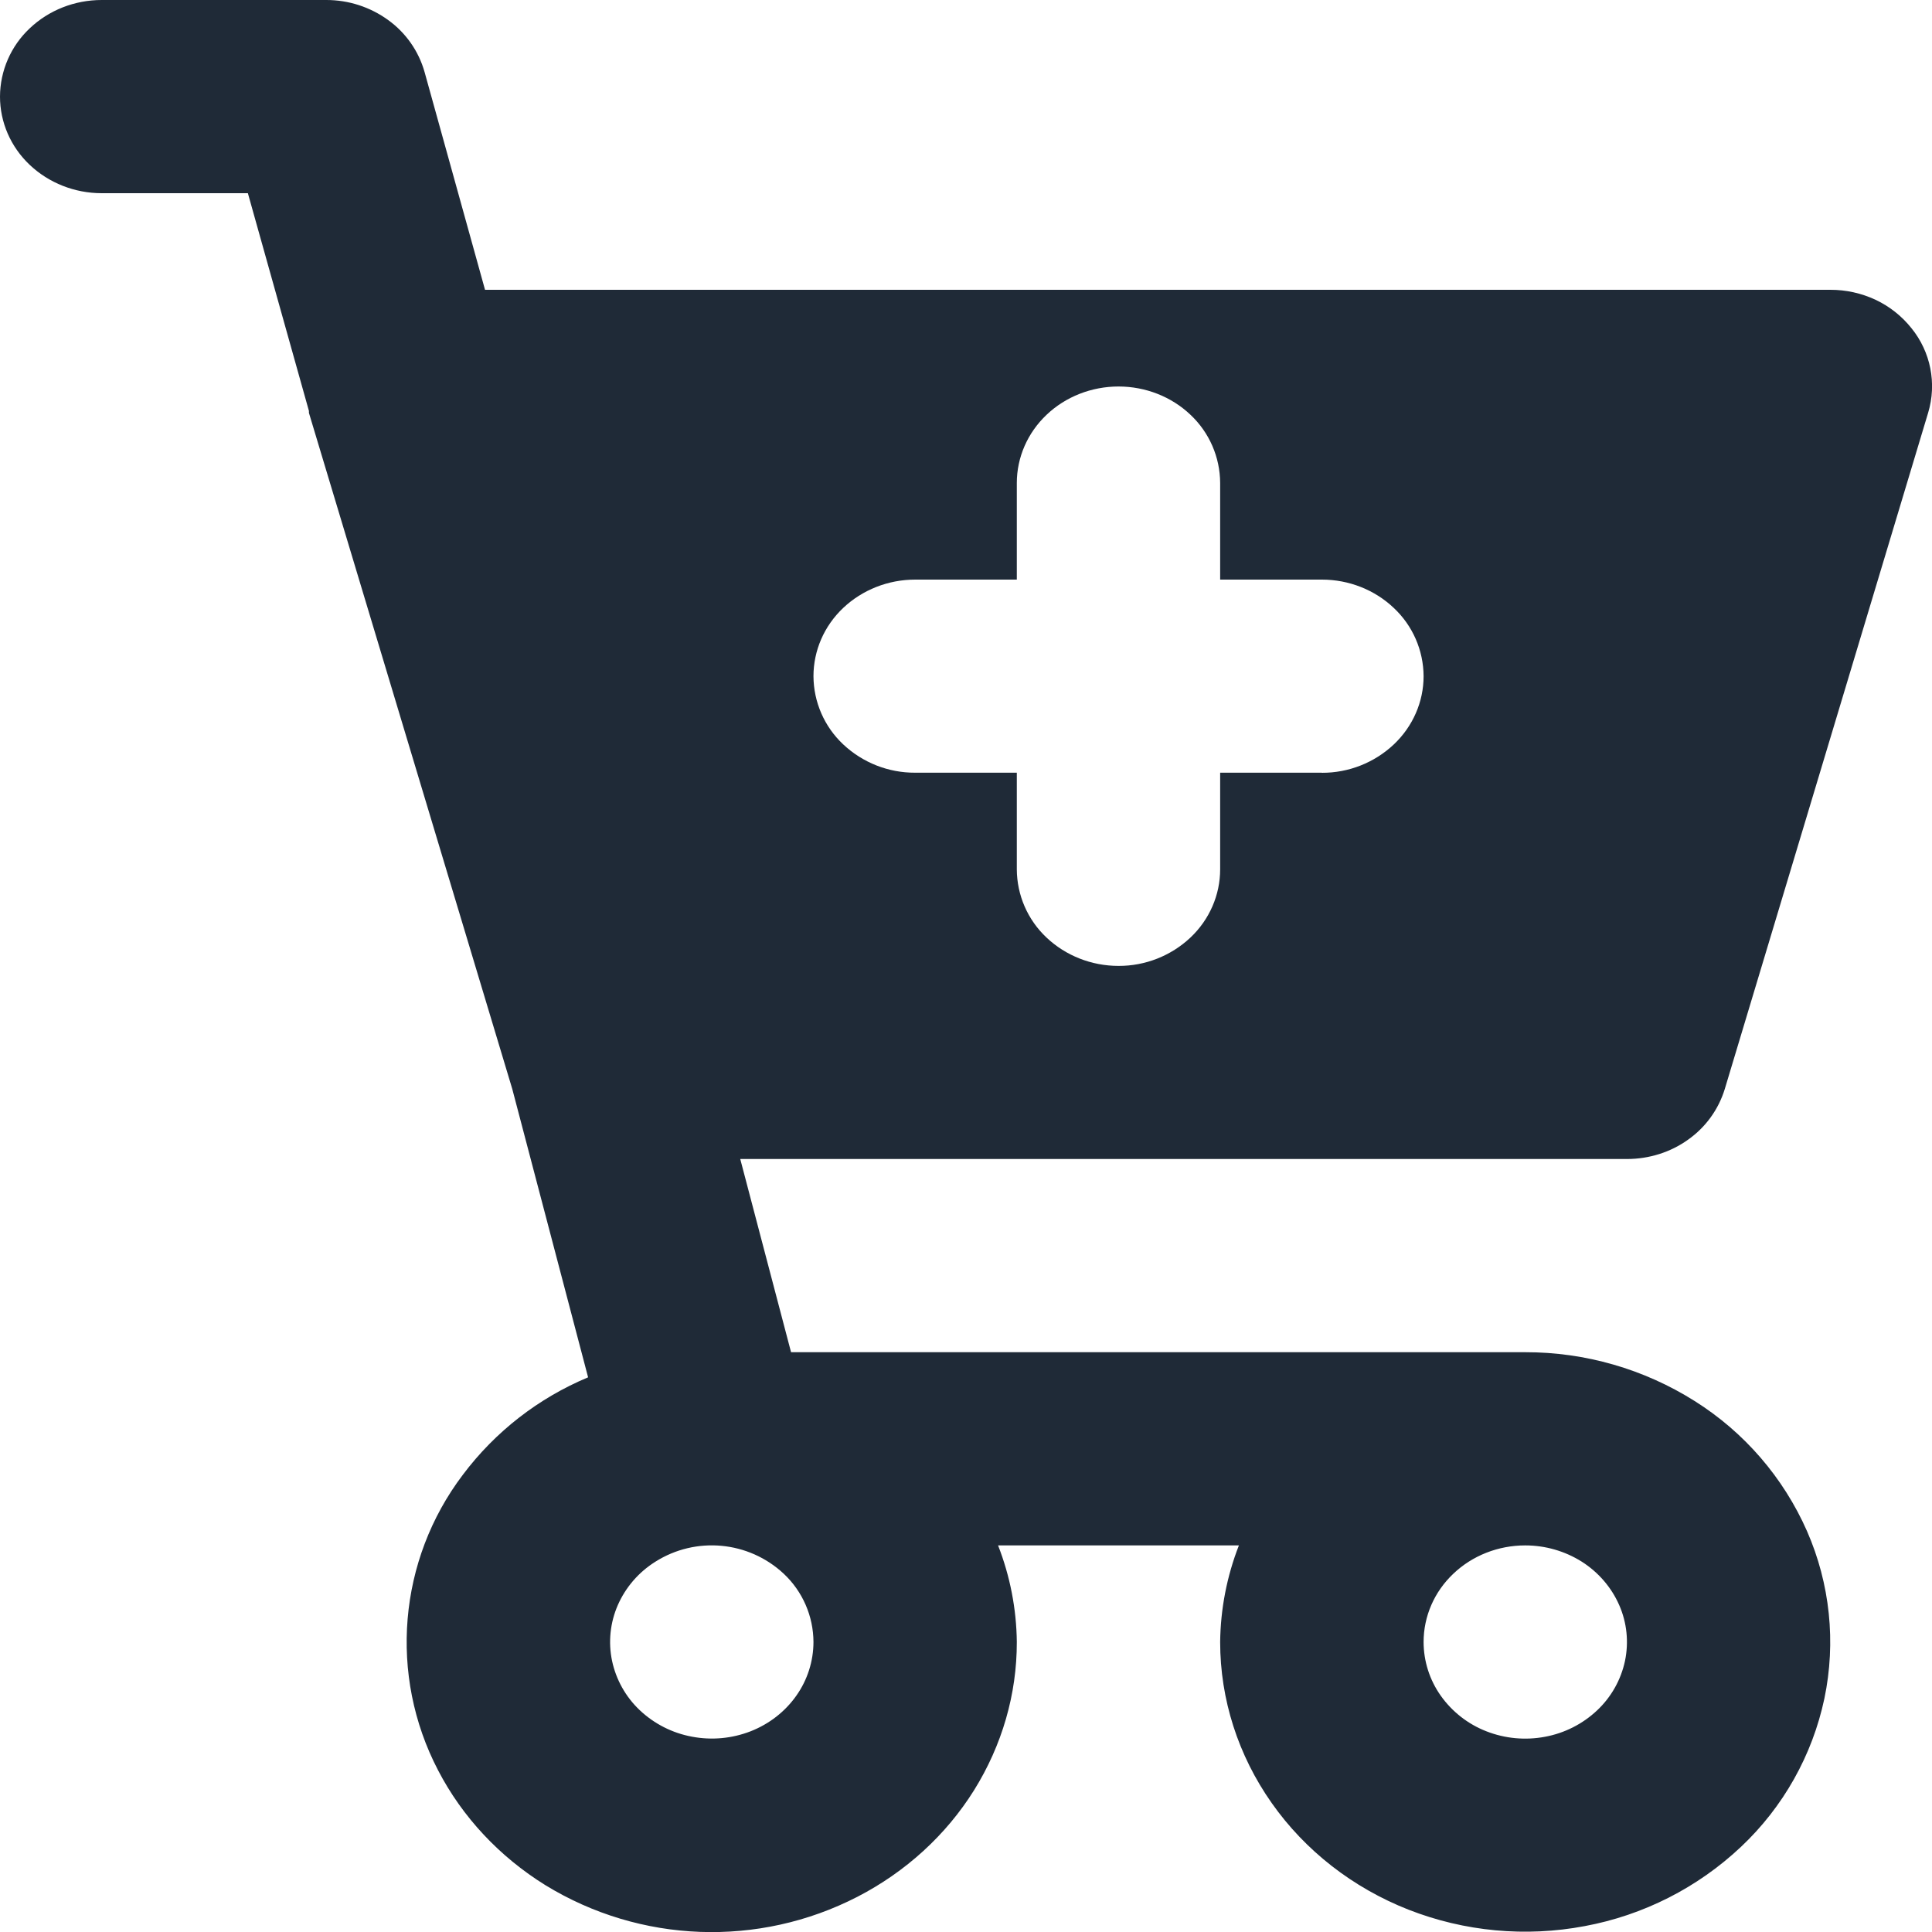
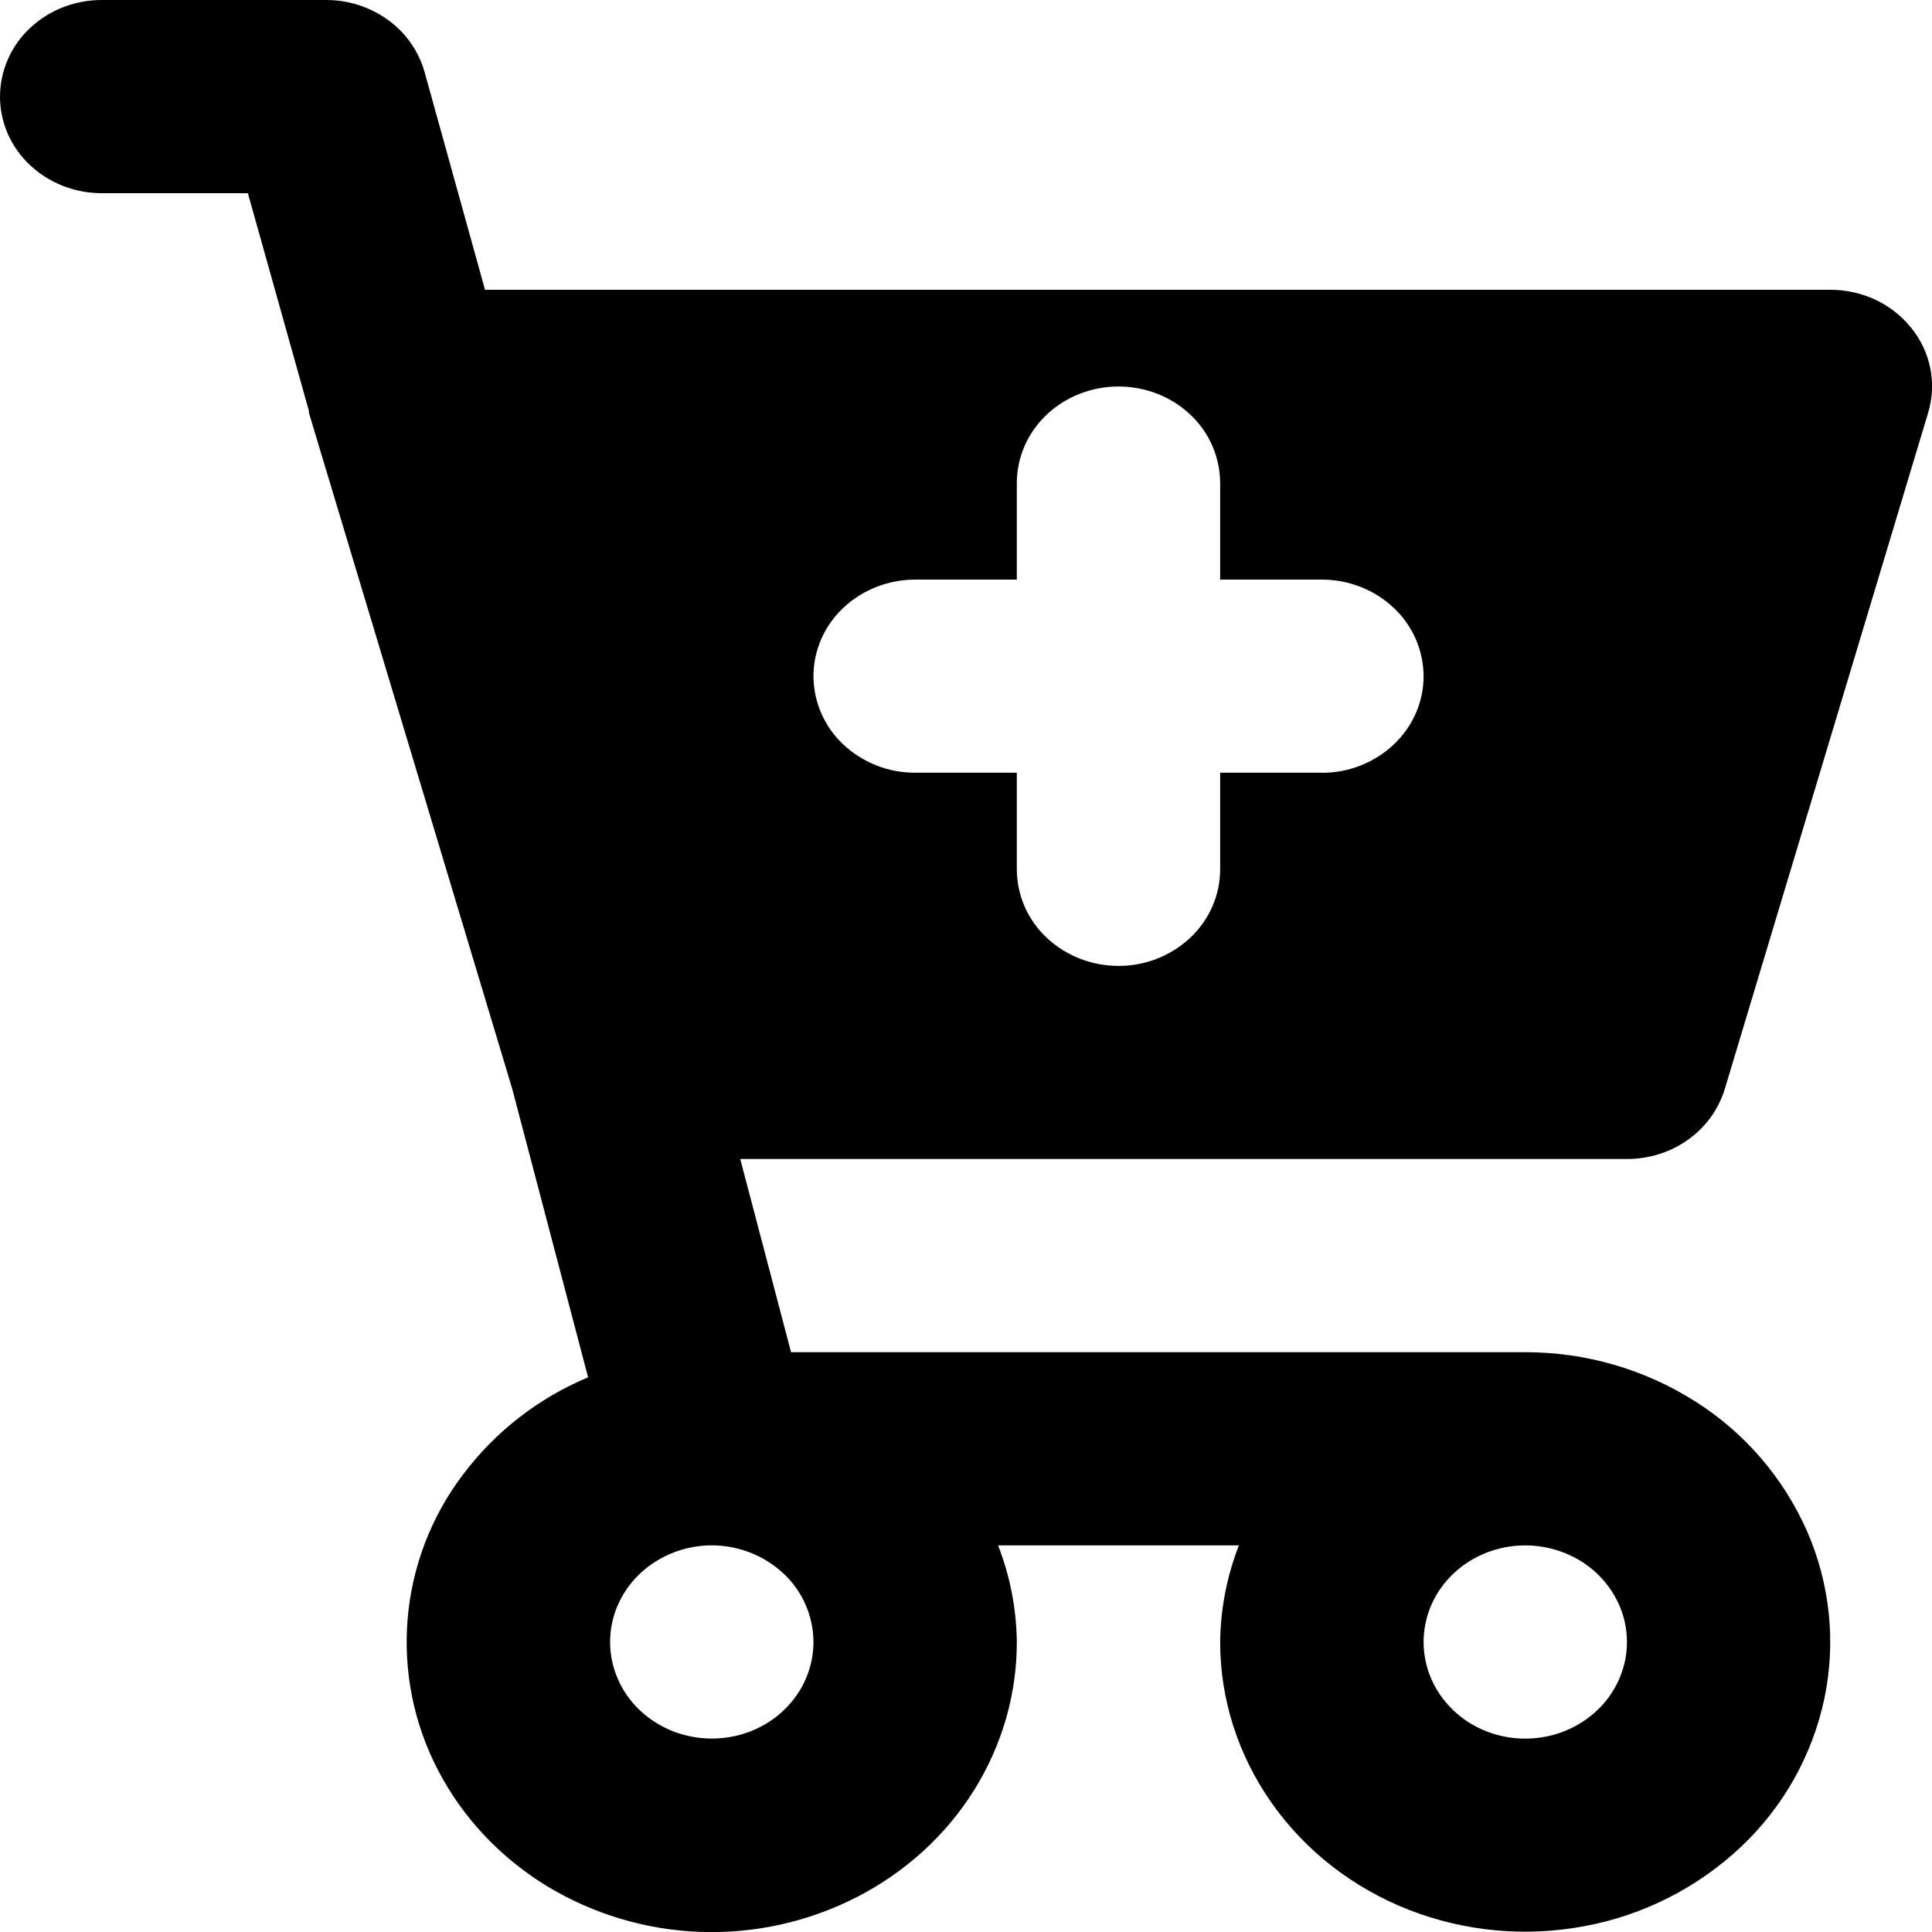
<svg xmlns="http://www.w3.org/2000/svg" fill="currentColor" viewBox="0 0 20 20">
-   <path fill="#1F2A37" d="m17.855 11.273 2.105-7a.952.952 0 0 0-.173-.876 1.042 1.042 0 0 0-.37-.293 1.098 1.098 0 0 0-.47-.104H5.021L4.395.745a.998.998 0 0 0-.376-.537A1.089 1.089 0 0 0 3.377 0H1.053C.773 0 .506.105.308.293A.975.975 0 0 0 0 1c0 .265.11.52.308.707.198.187.465.293.745.293h1.513l.632 2.254v.02l2.105 6.999.785 2.985a3.13 3.13 0 0 0-1.296 1.008 2.87 2.87 0 0 0-.257 3.06c.251.484.636.895 1.112 1.19a3.295 3.295 0 0 0 3.228.12c.5-.258.918-.639 1.208-1.103.29-.465.444-.995.443-1.535a2.834 2.834 0 0 0-.194-1h2.493a2.84 2.84 0 0 0-.194 1c0 .593.186 1.173.533 1.666.347.494.84.878 1.417 1.105a3.314 3.314 0 0 0 1.824.17 3.213 3.213 0 0 0 1.617-.82 2.95 2.95 0 0 0 .864-1.536 2.86 2.86 0 0 0-.18-1.733 3.038 3.038 0 0 0-1.162-1.346 3.278 3.278 0 0 0-1.755-.506h-7.6l-.526-2h9.179c.229 0 .452-.07.634-.201a1 1 0 0 0 .379-.524Zm-2.066 4.725a1.1 1.1 0 0 1 .585.168c.173.11.308.267.388.45.08.182.1.383.06.577a.985.985 0 0 1-.288.512 1.07 1.07 0 0 1-.54.274 1.104 1.104 0 0 1-.608-.057 1.043 1.043 0 0 1-.472-.369.965.965 0 0 1-.177-.555c0-.265.11-.52.308-.707.197-.188.465-.293.744-.293Zm-7.368 1a.965.965 0 0 1-.177.555c-.116.165-.28.293-.473.369a1.104 1.104 0 0 1-.608.056 1.07 1.07 0 0 1-.539-.273.985.985 0 0 1-.288-.512.953.953 0 0 1 .06-.578c.08-.182.214-.339.388-.448a1.092 1.092 0 0 1 1.329.124.975.975 0 0 1 .308.707Zm5.263-8.999h-1.053v1c0 .265-.11.52-.308.707a1.081 1.081 0 0 1-.744.293c-.28 0-.547-.106-.745-.293a.975.975 0 0 1-.308-.707v-1H9.474a1.08 1.08 0 0 1-.745-.293A.975.975 0 0 1 8.421 7c0-.265.11-.52.308-.707.198-.187.465-.293.745-.293h1.052V5c0-.265.111-.52.309-.707.197-.187.465-.292.744-.292.279 0 .547.105.744.292a.975.975 0 0 1 .308.707v1h1.053c.28 0 .547.106.744.293a.975.975 0 0 1 .309.707c0 .265-.111.52-.309.707a1.081 1.081 0 0 1-.744.293Z" />
+   <path fill="currentColor" d="m17.855 11.273 2.105-7a.952.952 0 0 0-.173-.876 1.042 1.042 0 0 0-.37-.293 1.098 1.098 0 0 0-.47-.104H5.021L4.395.745a.998.998 0 0 0-.376-.537A1.089 1.089 0 0 0 3.377 0H1.053C.773 0 .506.105.308.293A.975.975 0 0 0 0 1c0 .265.11.52.308.707.198.187.465.293.745.293h1.513l.632 2.254v.02l2.105 6.999.785 2.985a3.13 3.13 0 0 0-1.296 1.008 2.87 2.87 0 0 0-.257 3.06c.251.484.636.895 1.112 1.19a3.295 3.295 0 0 0 3.228.12c.5-.258.918-.639 1.208-1.103.29-.465.444-.995.443-1.535a2.834 2.834 0 0 0-.194-1h2.493a2.84 2.84 0 0 0-.194 1c0 .593.186 1.173.533 1.666.347.494.84.878 1.417 1.105a3.314 3.314 0 0 0 1.824.17 3.213 3.213 0 0 0 1.617-.82 2.95 2.95 0 0 0 .864-1.536 2.86 2.86 0 0 0-.18-1.733 3.038 3.038 0 0 0-1.162-1.346 3.278 3.278 0 0 0-1.755-.506h-7.6l-.526-2h9.179c.229 0 .452-.07.634-.201a1 1 0 0 0 .379-.524Zm-2.066 4.725a1.1 1.1 0 0 1 .585.168c.173.11.308.267.388.45.08.182.1.383.06.577a.985.985 0 0 1-.288.512 1.07 1.07 0 0 1-.54.274 1.104 1.104 0 0 1-.608-.057 1.043 1.043 0 0 1-.472-.369.965.965 0 0 1-.177-.555c0-.265.11-.52.308-.707.197-.188.465-.293.744-.293Zm-7.368 1a.965.965 0 0 1-.177.555c-.116.165-.28.293-.473.369a1.104 1.104 0 0 1-.608.056 1.07 1.07 0 0 1-.539-.273.985.985 0 0 1-.288-.512.953.953 0 0 1 .06-.578c.08-.182.214-.339.388-.448a1.092 1.092 0 0 1 1.329.124.975.975 0 0 1 .308.707Zm5.263-8.999h-1.053v1c0 .265-.11.52-.308.707a1.081 1.081 0 0 1-.744.293c-.28 0-.547-.106-.745-.293a.975.975 0 0 1-.308-.707v-1H9.474a1.08 1.08 0 0 1-.745-.293A.975.975 0 0 1 8.421 7c0-.265.11-.52.308-.707.198-.187.465-.293.745-.293h1.052V5c0-.265.111-.52.309-.707.197-.187.465-.292.744-.292.279 0 .547.105.744.292a.975.975 0 0 1 .308.707v1h1.053c.28 0 .547.106.744.293a.975.975 0 0 1 .309.707c0 .265-.111.52-.309.707a1.081 1.081 0 0 1-.744.293Z" />
</svg>
